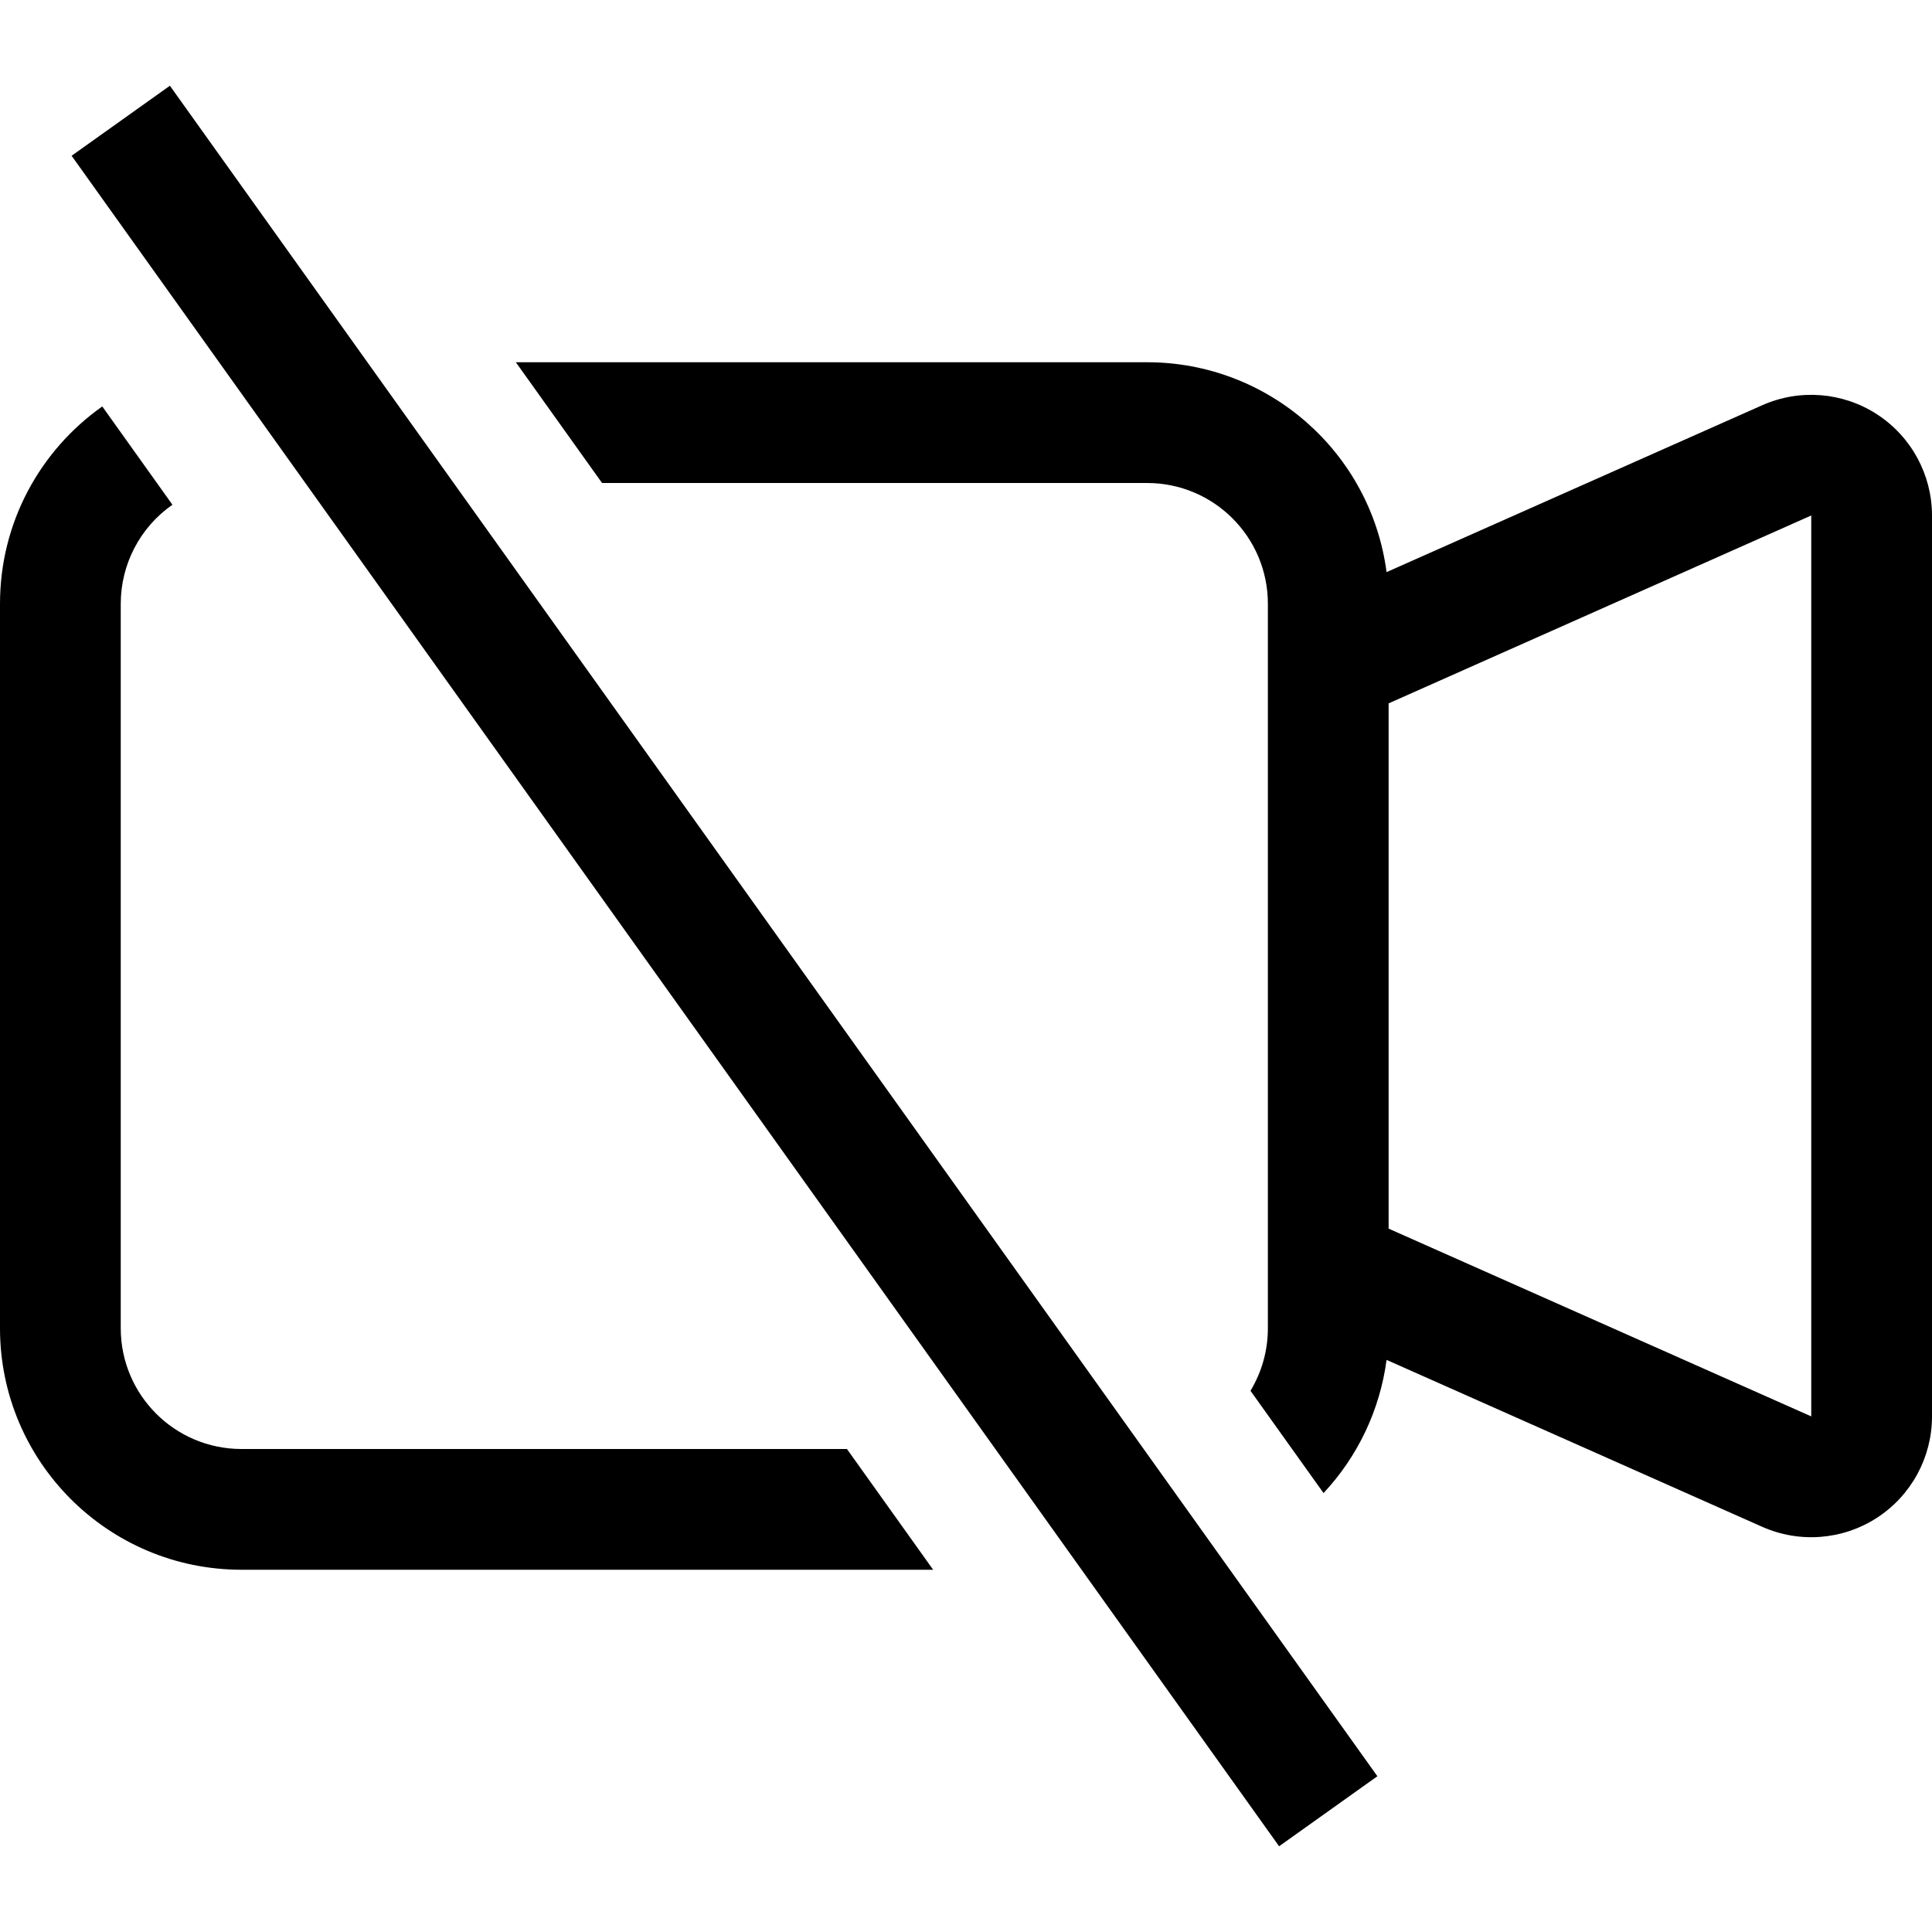
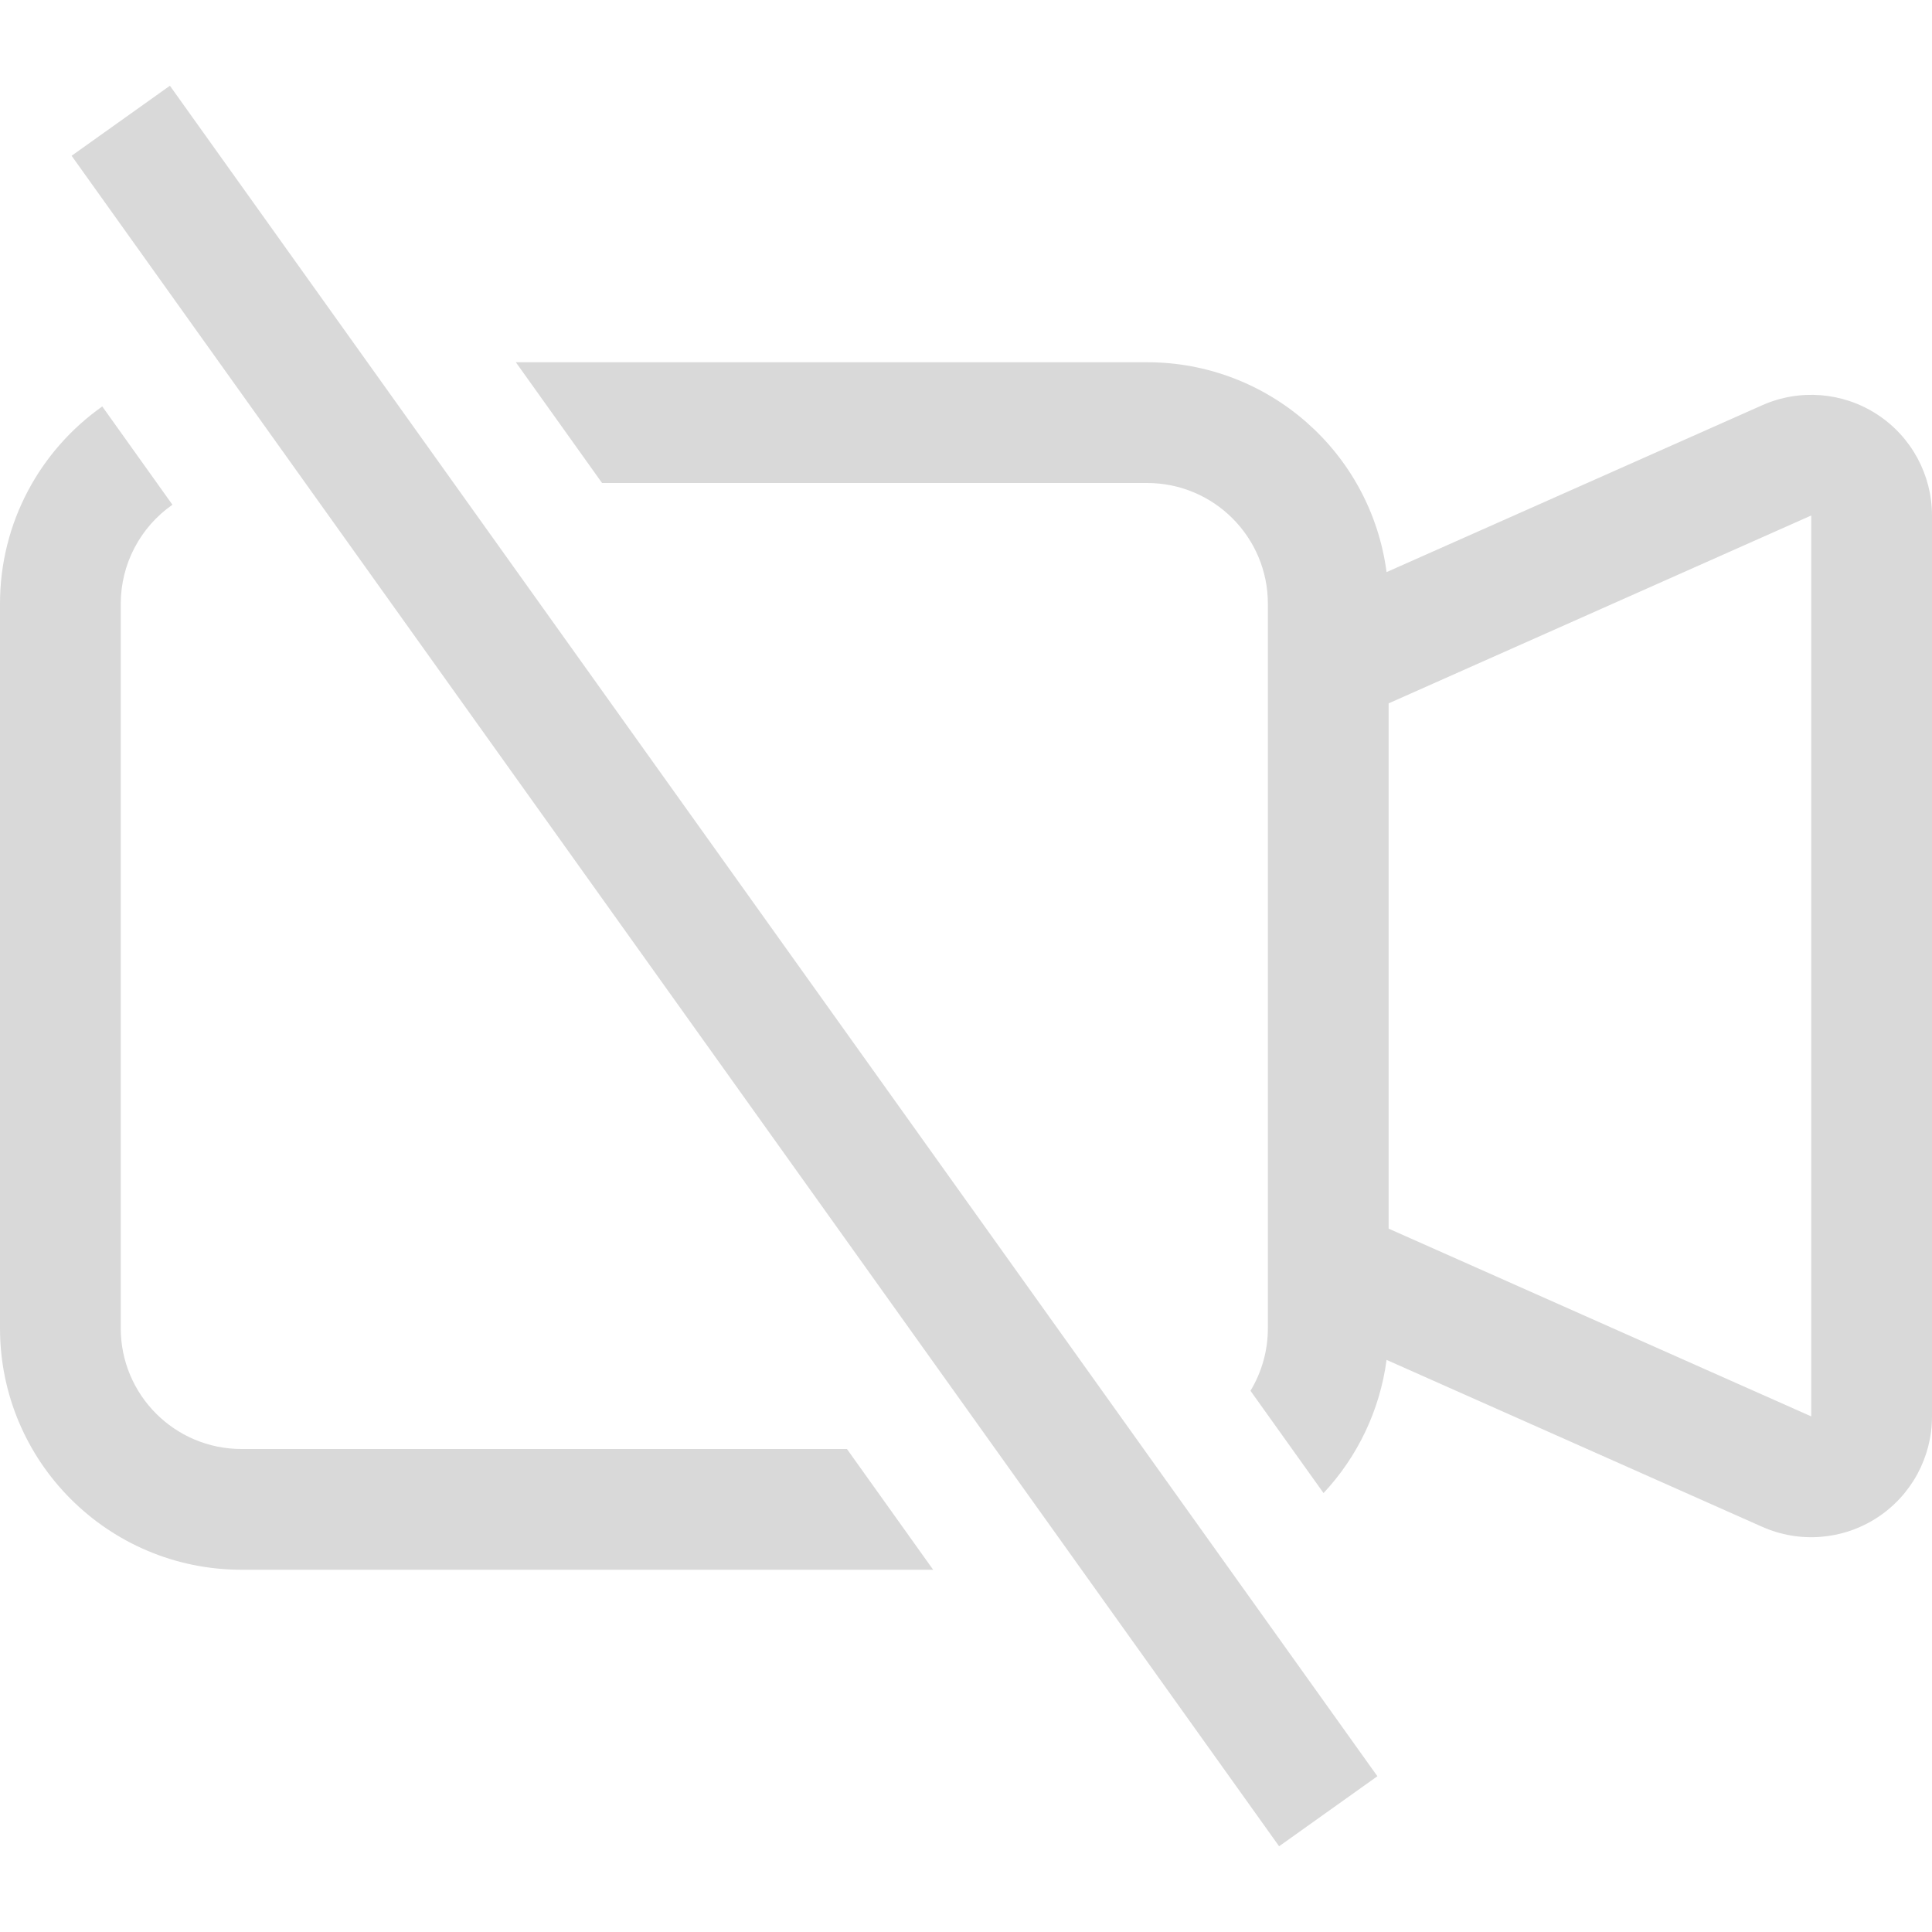
- <svg xmlns="http://www.w3.org/2000/svg" width="16" height="16" fill="currentColor" class="bi bi-camera-video-off" viewBox="0 0 16 16">
+ <svg xmlns="http://www.w3.org/2000/svg" width="25" height="25" fill="#d9d9d9" class="bi bi-camera-video-off" viewBox="0 0 16 16">
  <path fill-rule="evenodd" d="M10.961 12.365a2 2 0 0 0 .522-1.103l3.11 1.382A1 1 0 0 0 16 11.731V4.269a1 1 0 0 0-1.406-.913l-3.111 1.382A2 2 0 0 0 9.5 3H4.272l.714 1H9.5a1 1 0 0 1 1 1v6a1 1 0 0 1-.144.518zM1.428 4.18A1 1 0 0 0 1 5v6a1 1 0 0 0 1 1h5.014l.714 1H2a2 2 0 0 1-2-2V5c0-.675.334-1.272.847-1.634zM15 11.73l-3.5-1.555v-4.35L15 4.269zm-4.407 3.56-10-14 .814-.58 10 14z" />
</svg>
